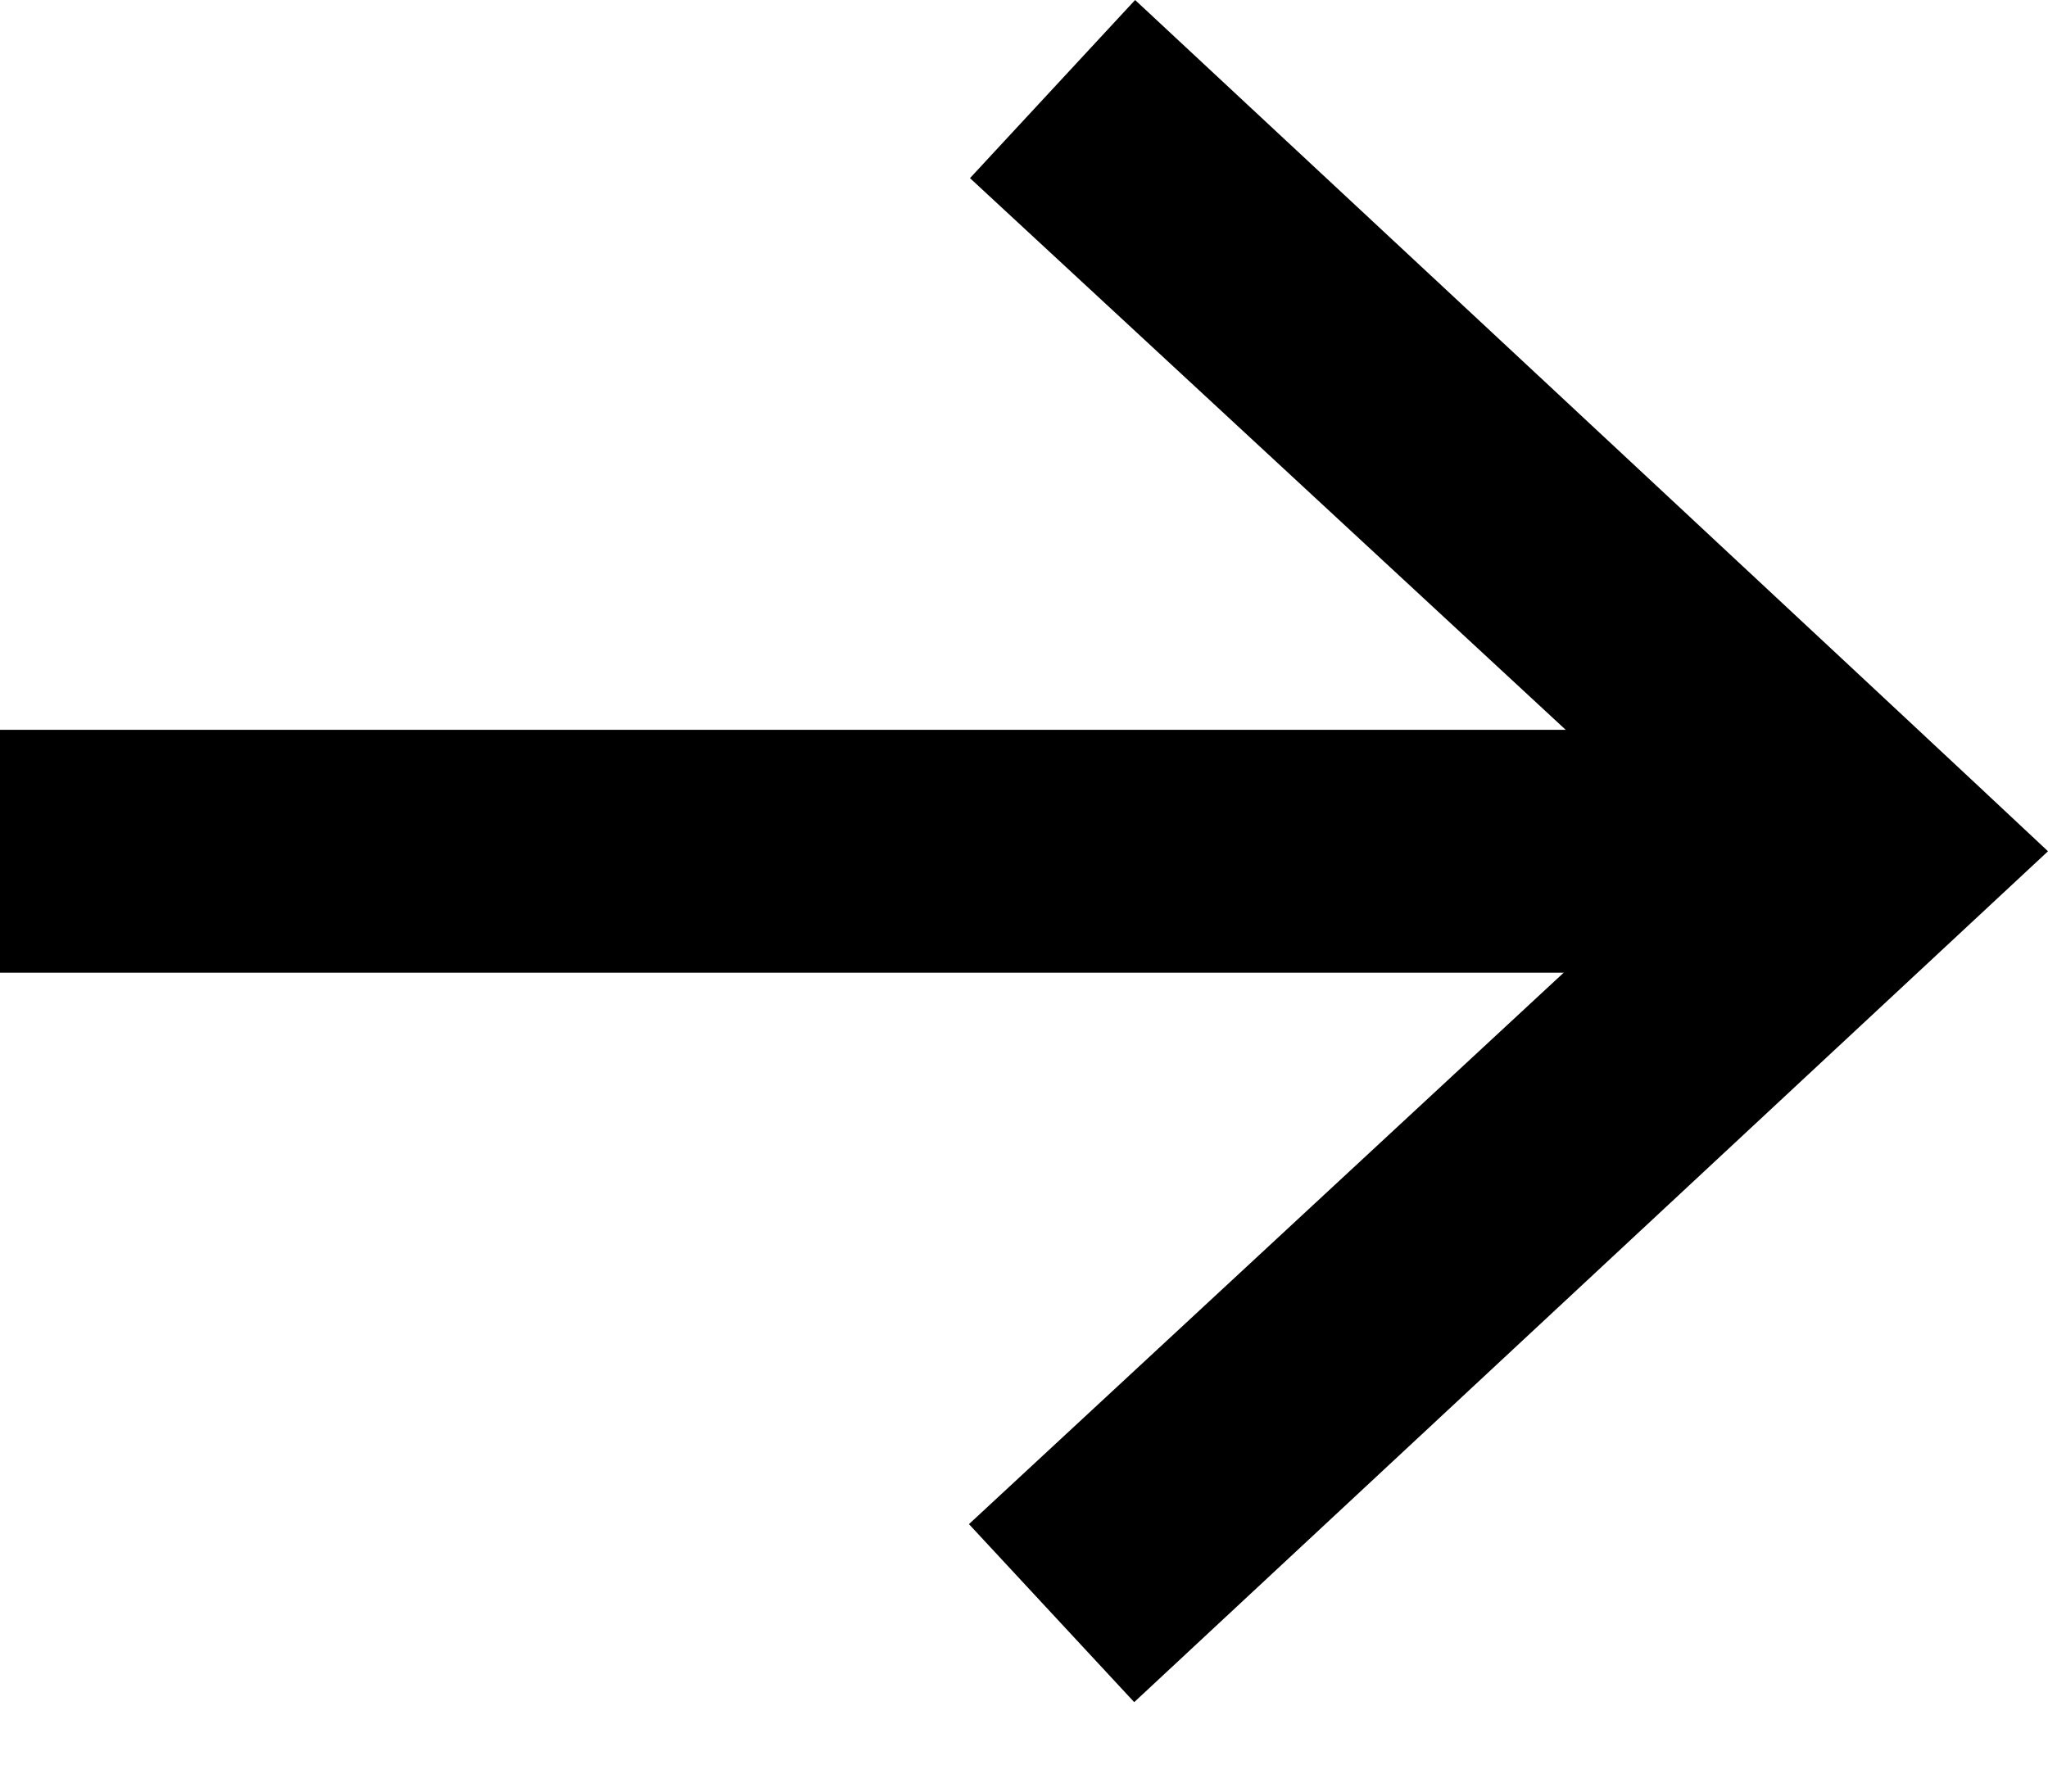
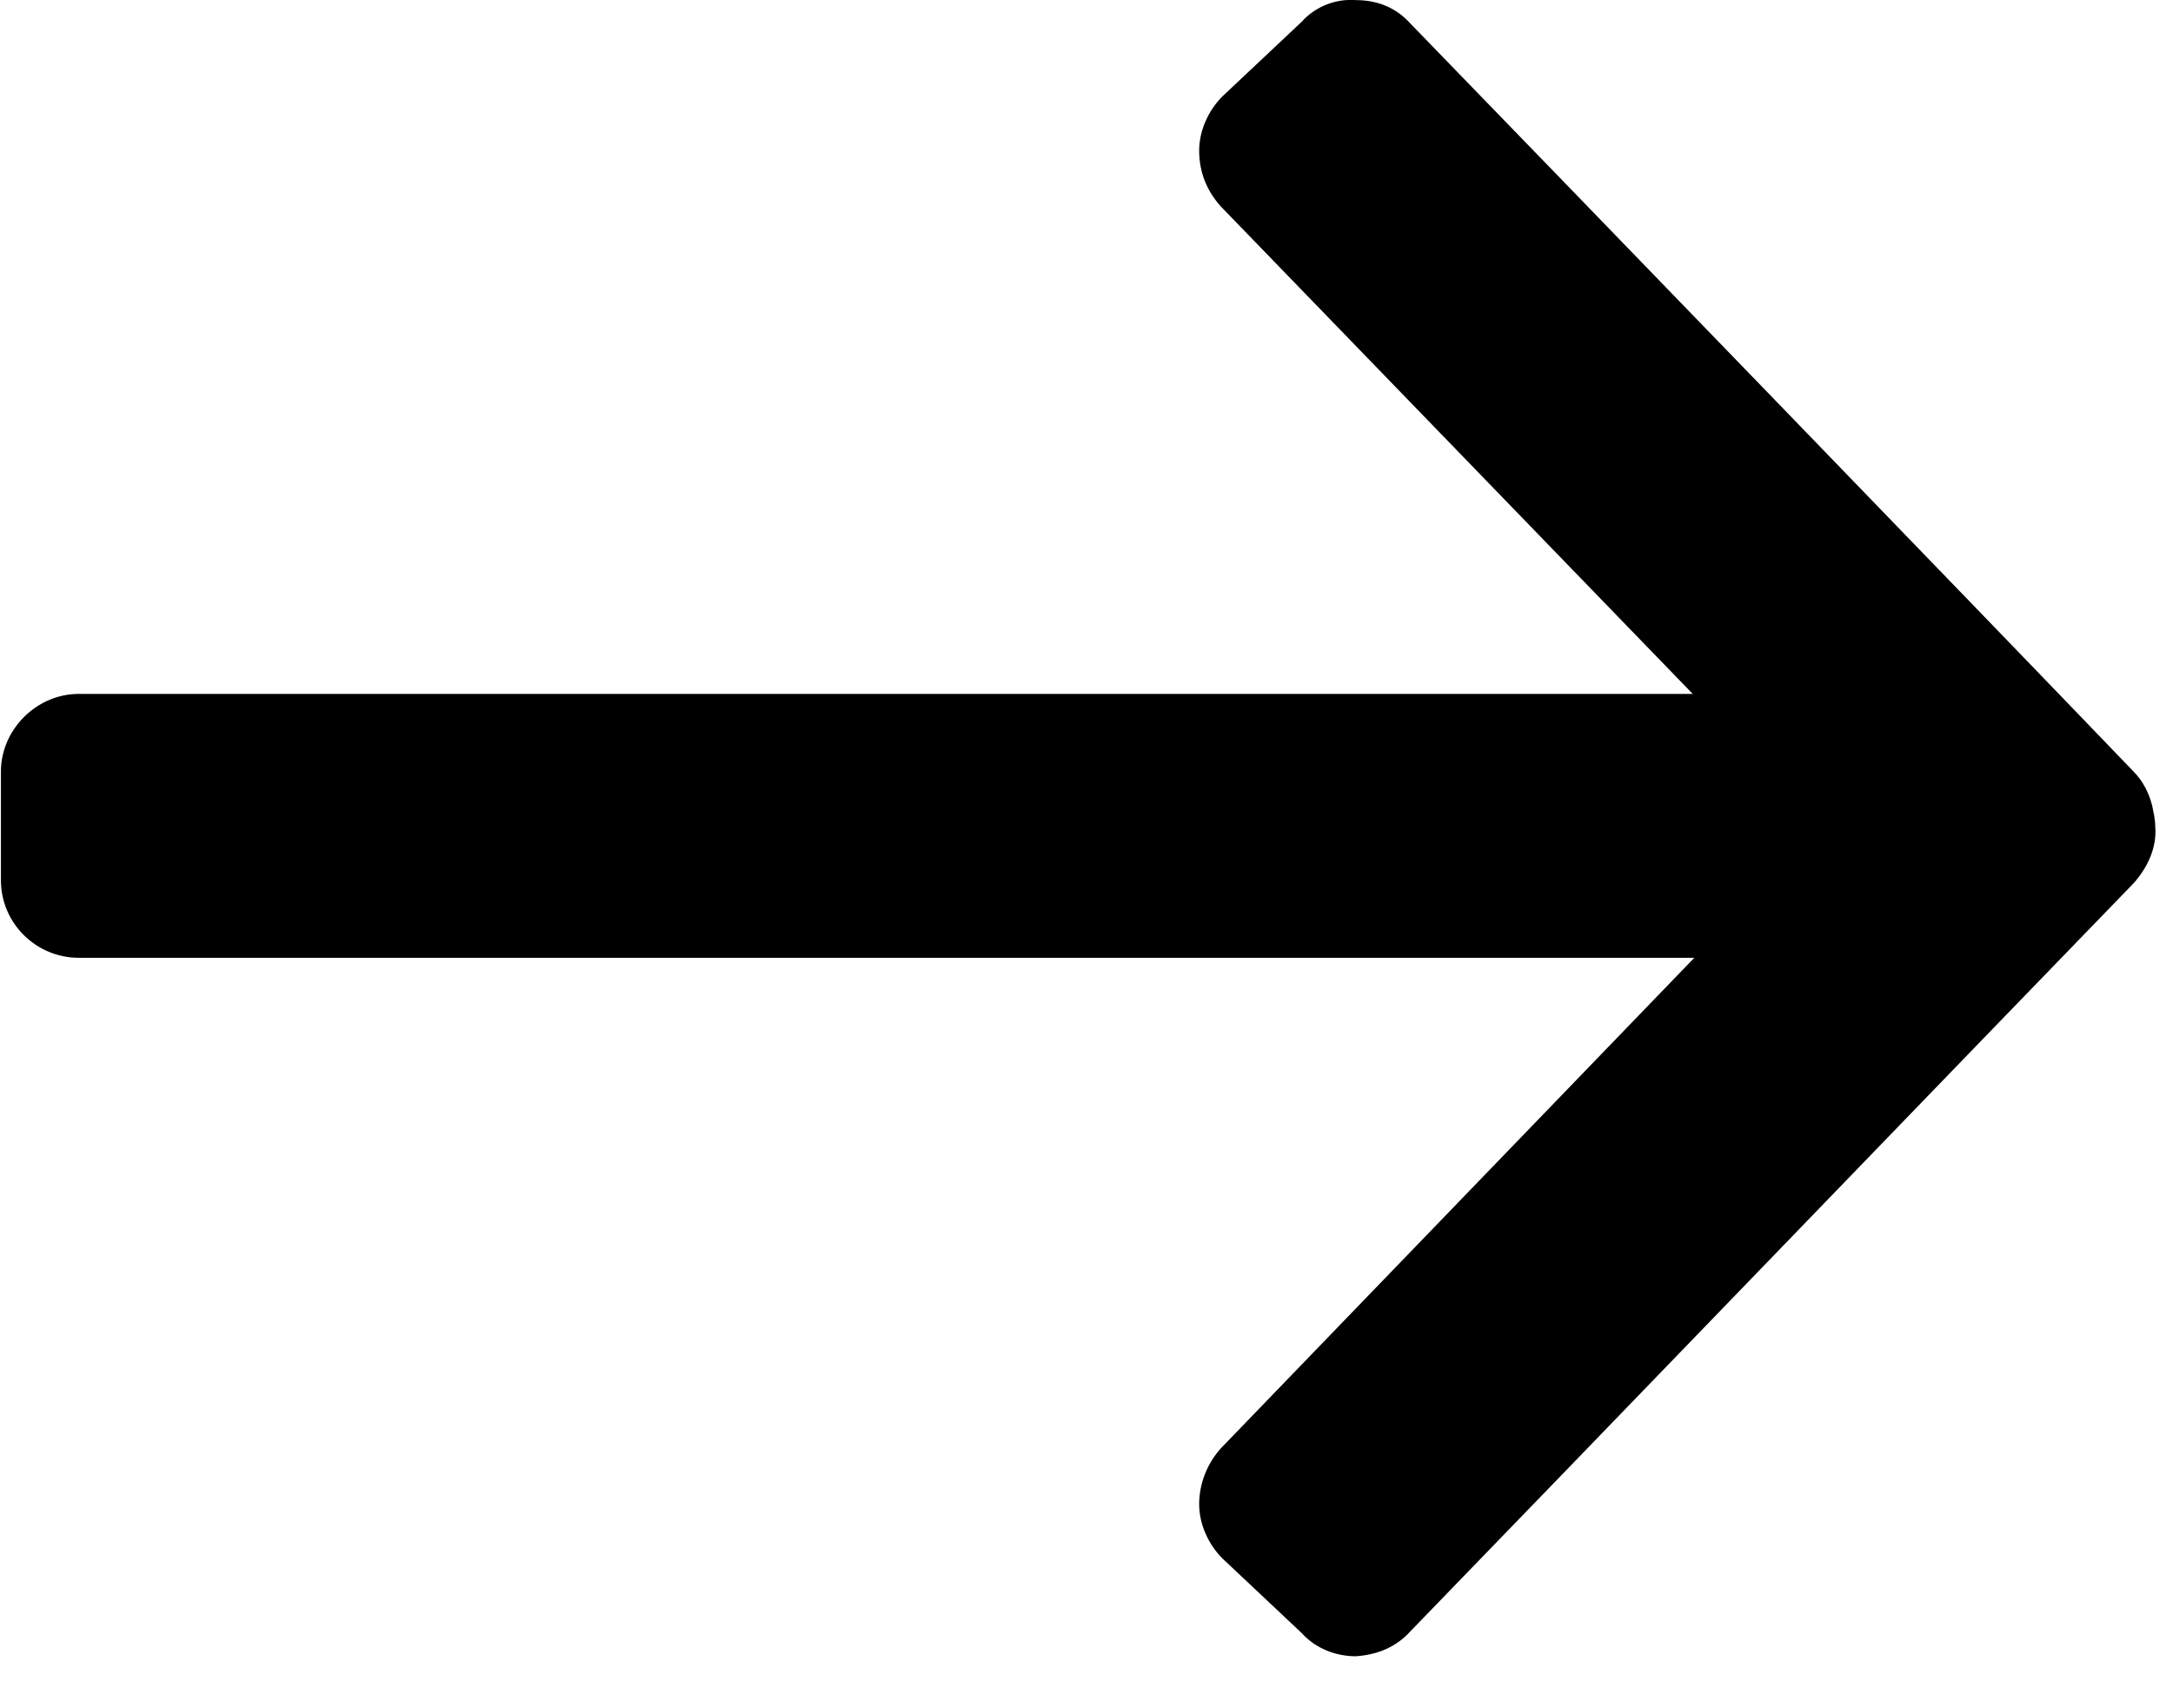
- <svg xmlns="http://www.w3.org/2000/svg" width="100%" height="100%" viewBox="0 0 16 14" version="1.1" xml:space="preserve" style="fill-rule:evenodd;clip-rule:evenodd;stroke-linejoin:round;stroke-miterlimit:1.414;">
-   <rect id="Arrow-Right" x="0" y="0" width="16" height="13.3" style="fill:none;" />
-   <clipPath id="_clip1">
-     <rect x="0" y="0" width="16" height="13.3" />
-   </clipPath>
-   <g clip-path="url(#_clip1)">
-     <path d="M7.578,1.392l5.67,5.252l-5.678,5.266l1.291,1.391l7.139,-6.649c-0.959,-0.902 -7.132,-6.652 -7.132,-6.652l-1.29,1.392Z" style="fill-rule:nonzero;" />
-     <path d="M0,5.703l0,1.898l13.283,0l0,-1.898l-13.283,0Z" />
-   </g>
+ <svg xmlns="http://www.w3.org/2000/svg" viewBox="0 0 14 11" fill-rule="evenodd" clip-rule="evenodd" stroke-linejoin="round" stroke-miterlimit="2">
+   <path d="M2307.54,2919.27L2304.5,2916.13C2304.41,2916.03 2304.36,2915.91 2304.36,2915.77C2304.36,2915.64 2304.42,2915.51 2304.51,2915.42C2304.67,2915.27 2304.86,2915.09 2305.02,2914.94C2305.11,2914.84 2305.24,2914.79 2305.37,2914.8C2305.51,2914.8 2305.63,2914.85 2305.72,2914.95C2306.69,2915.95 2309.41,2918.76 2310.38,2919.77C2310.44,2919.83 2310.48,2919.91 2310.5,2919.99C2310.51,2920.04 2310.52,2920.08 2310.52,2920.13C2310.53,2920.26 2310.47,2920.39 2310.38,2920.49C2309.41,2921.49 2306.69,2924.31 2305.72,2925.31C2305.63,2925.41 2305.51,2925.46 2305.37,2925.47C2305.24,2925.47 2305.11,2925.42 2305.02,2925.32C2304.86,2925.17 2304.67,2924.99 2304.51,2924.84C2304.42,2924.75 2304.36,2924.62 2304.36,2924.49C2304.36,2924.36 2304.41,2924.23 2304.5,2924.13L2307.55,2920.97L2297.14,2920.97C2296.87,2920.97 2296.64,2920.75 2296.64,2920.47C2296.64,2920.25 2296.64,2919.99 2296.64,2919.77C2296.64,2919.5 2296.87,2919.27 2297.14,2919.27L2307.54,2919.27Z" transform="matrix(1,0,0,1,-2296.64,-2914.8) matrix(0.75047,0,0,2.79249,2107,1785.1) matrix(1.3325,0,0,0.358103,-2807.57,-639.249)" />
</svg>
